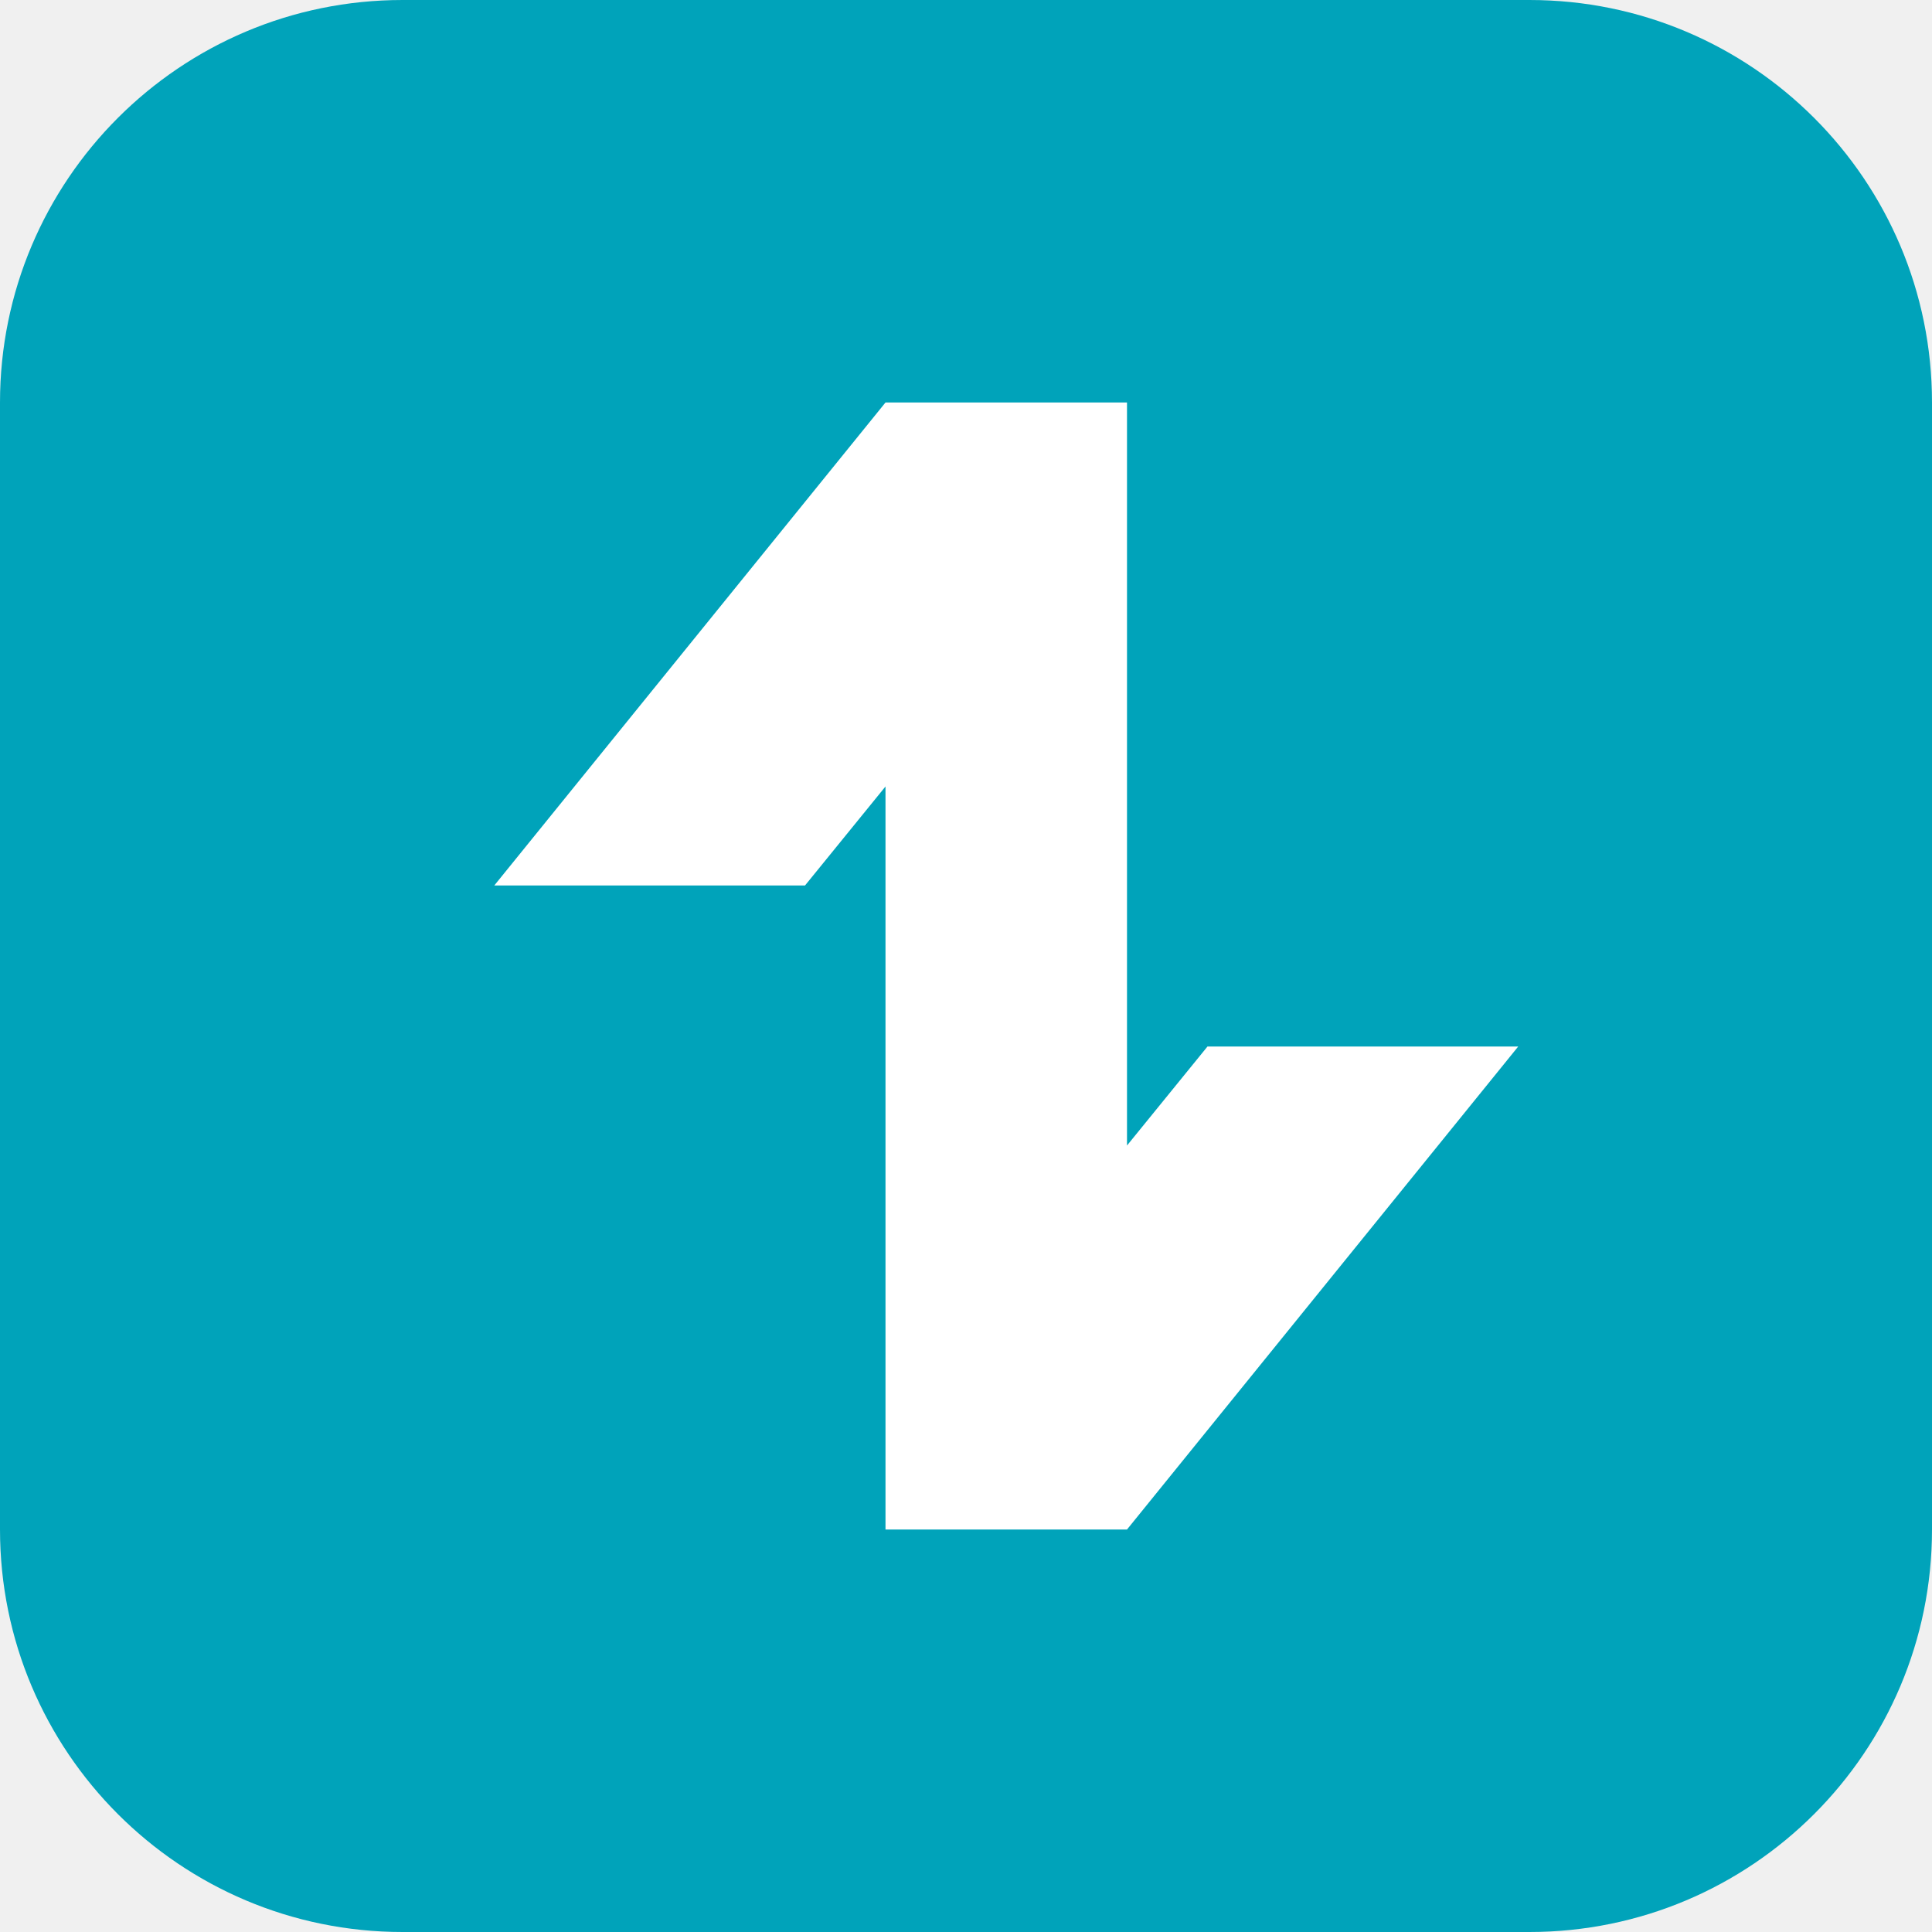
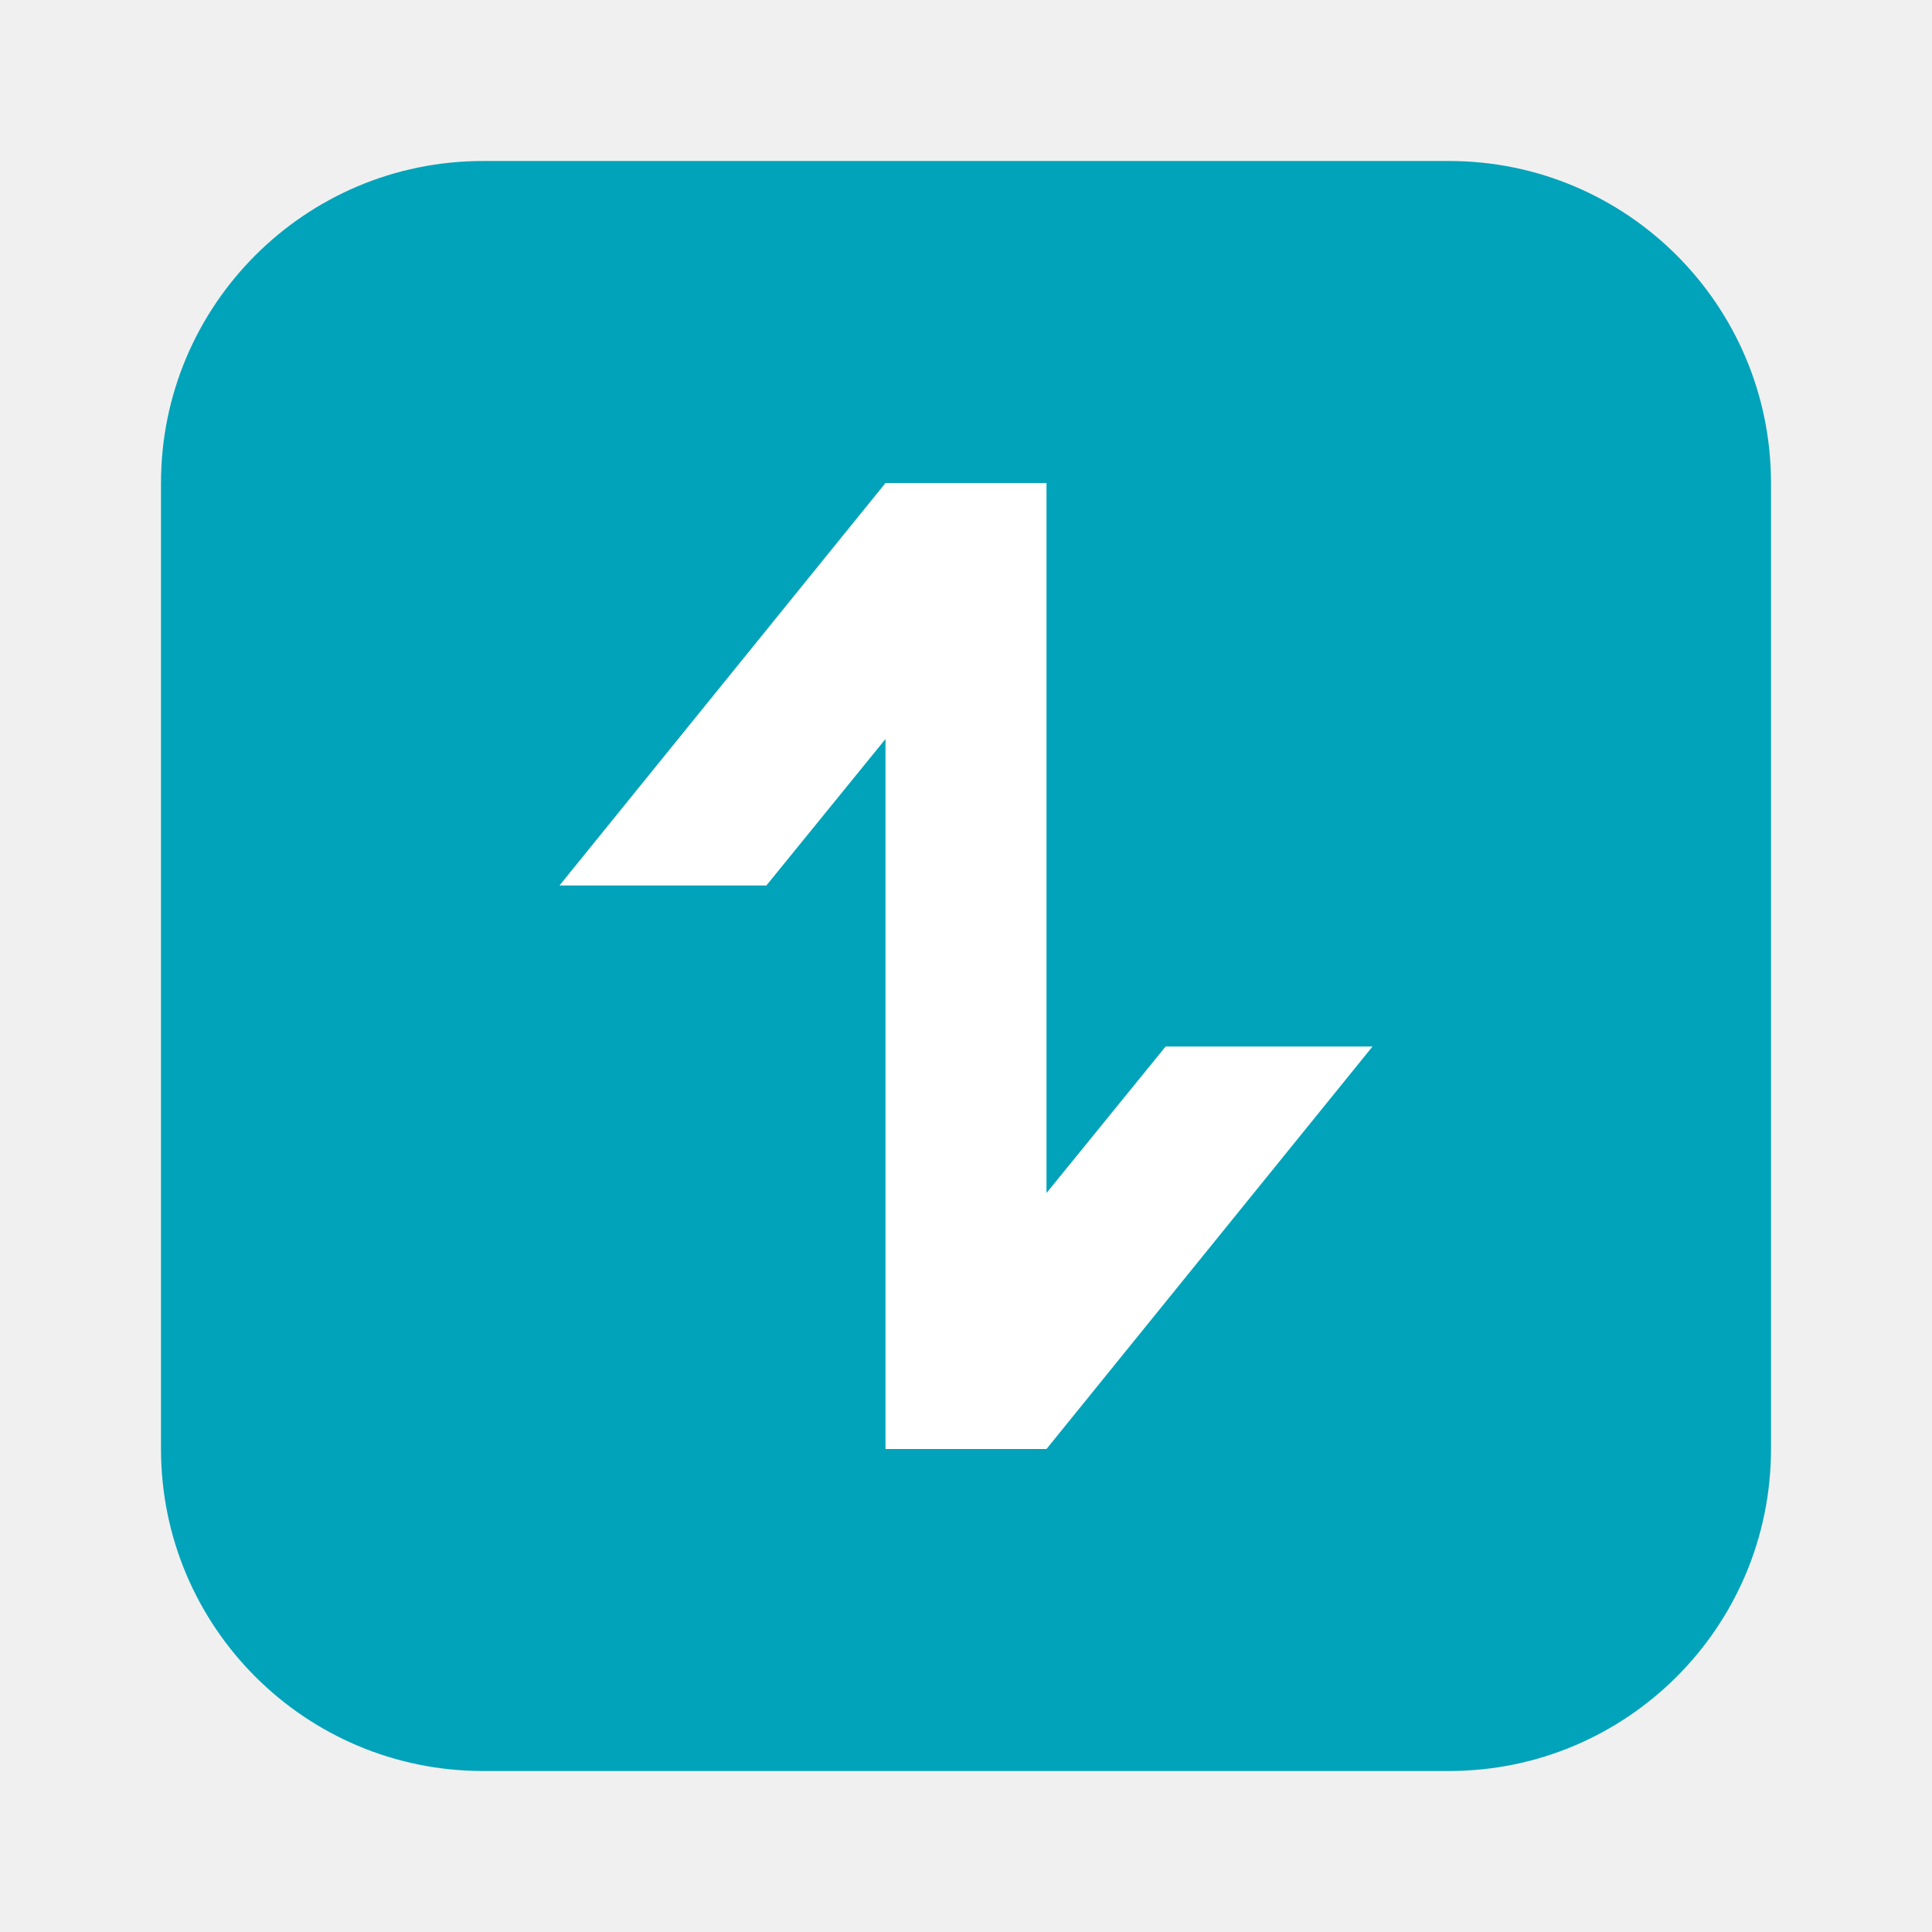
<svg xmlns="http://www.w3.org/2000/svg" viewBox="0 0 24 24">
-   <rect x="0" y="0" width="24" height="24" rx="5" fill="#00A3BA" />
-   <polygon points="11,5 14,5 14,14.23 15,13 18.86,13 14,19 11,19 11,9.77 10,11 6.14,11" fill="#ffffff" />
+   <rect x="2" y="2" width="20" height="20" rx="4" fill="#00A3BA" />
+   <polygon points="11,6 13,6 13,14.82 14.48,13 17.05,13 13,18 11,18 11,9.18 9.52,11 6.95,11" fill="#ffffff" />
</svg>
